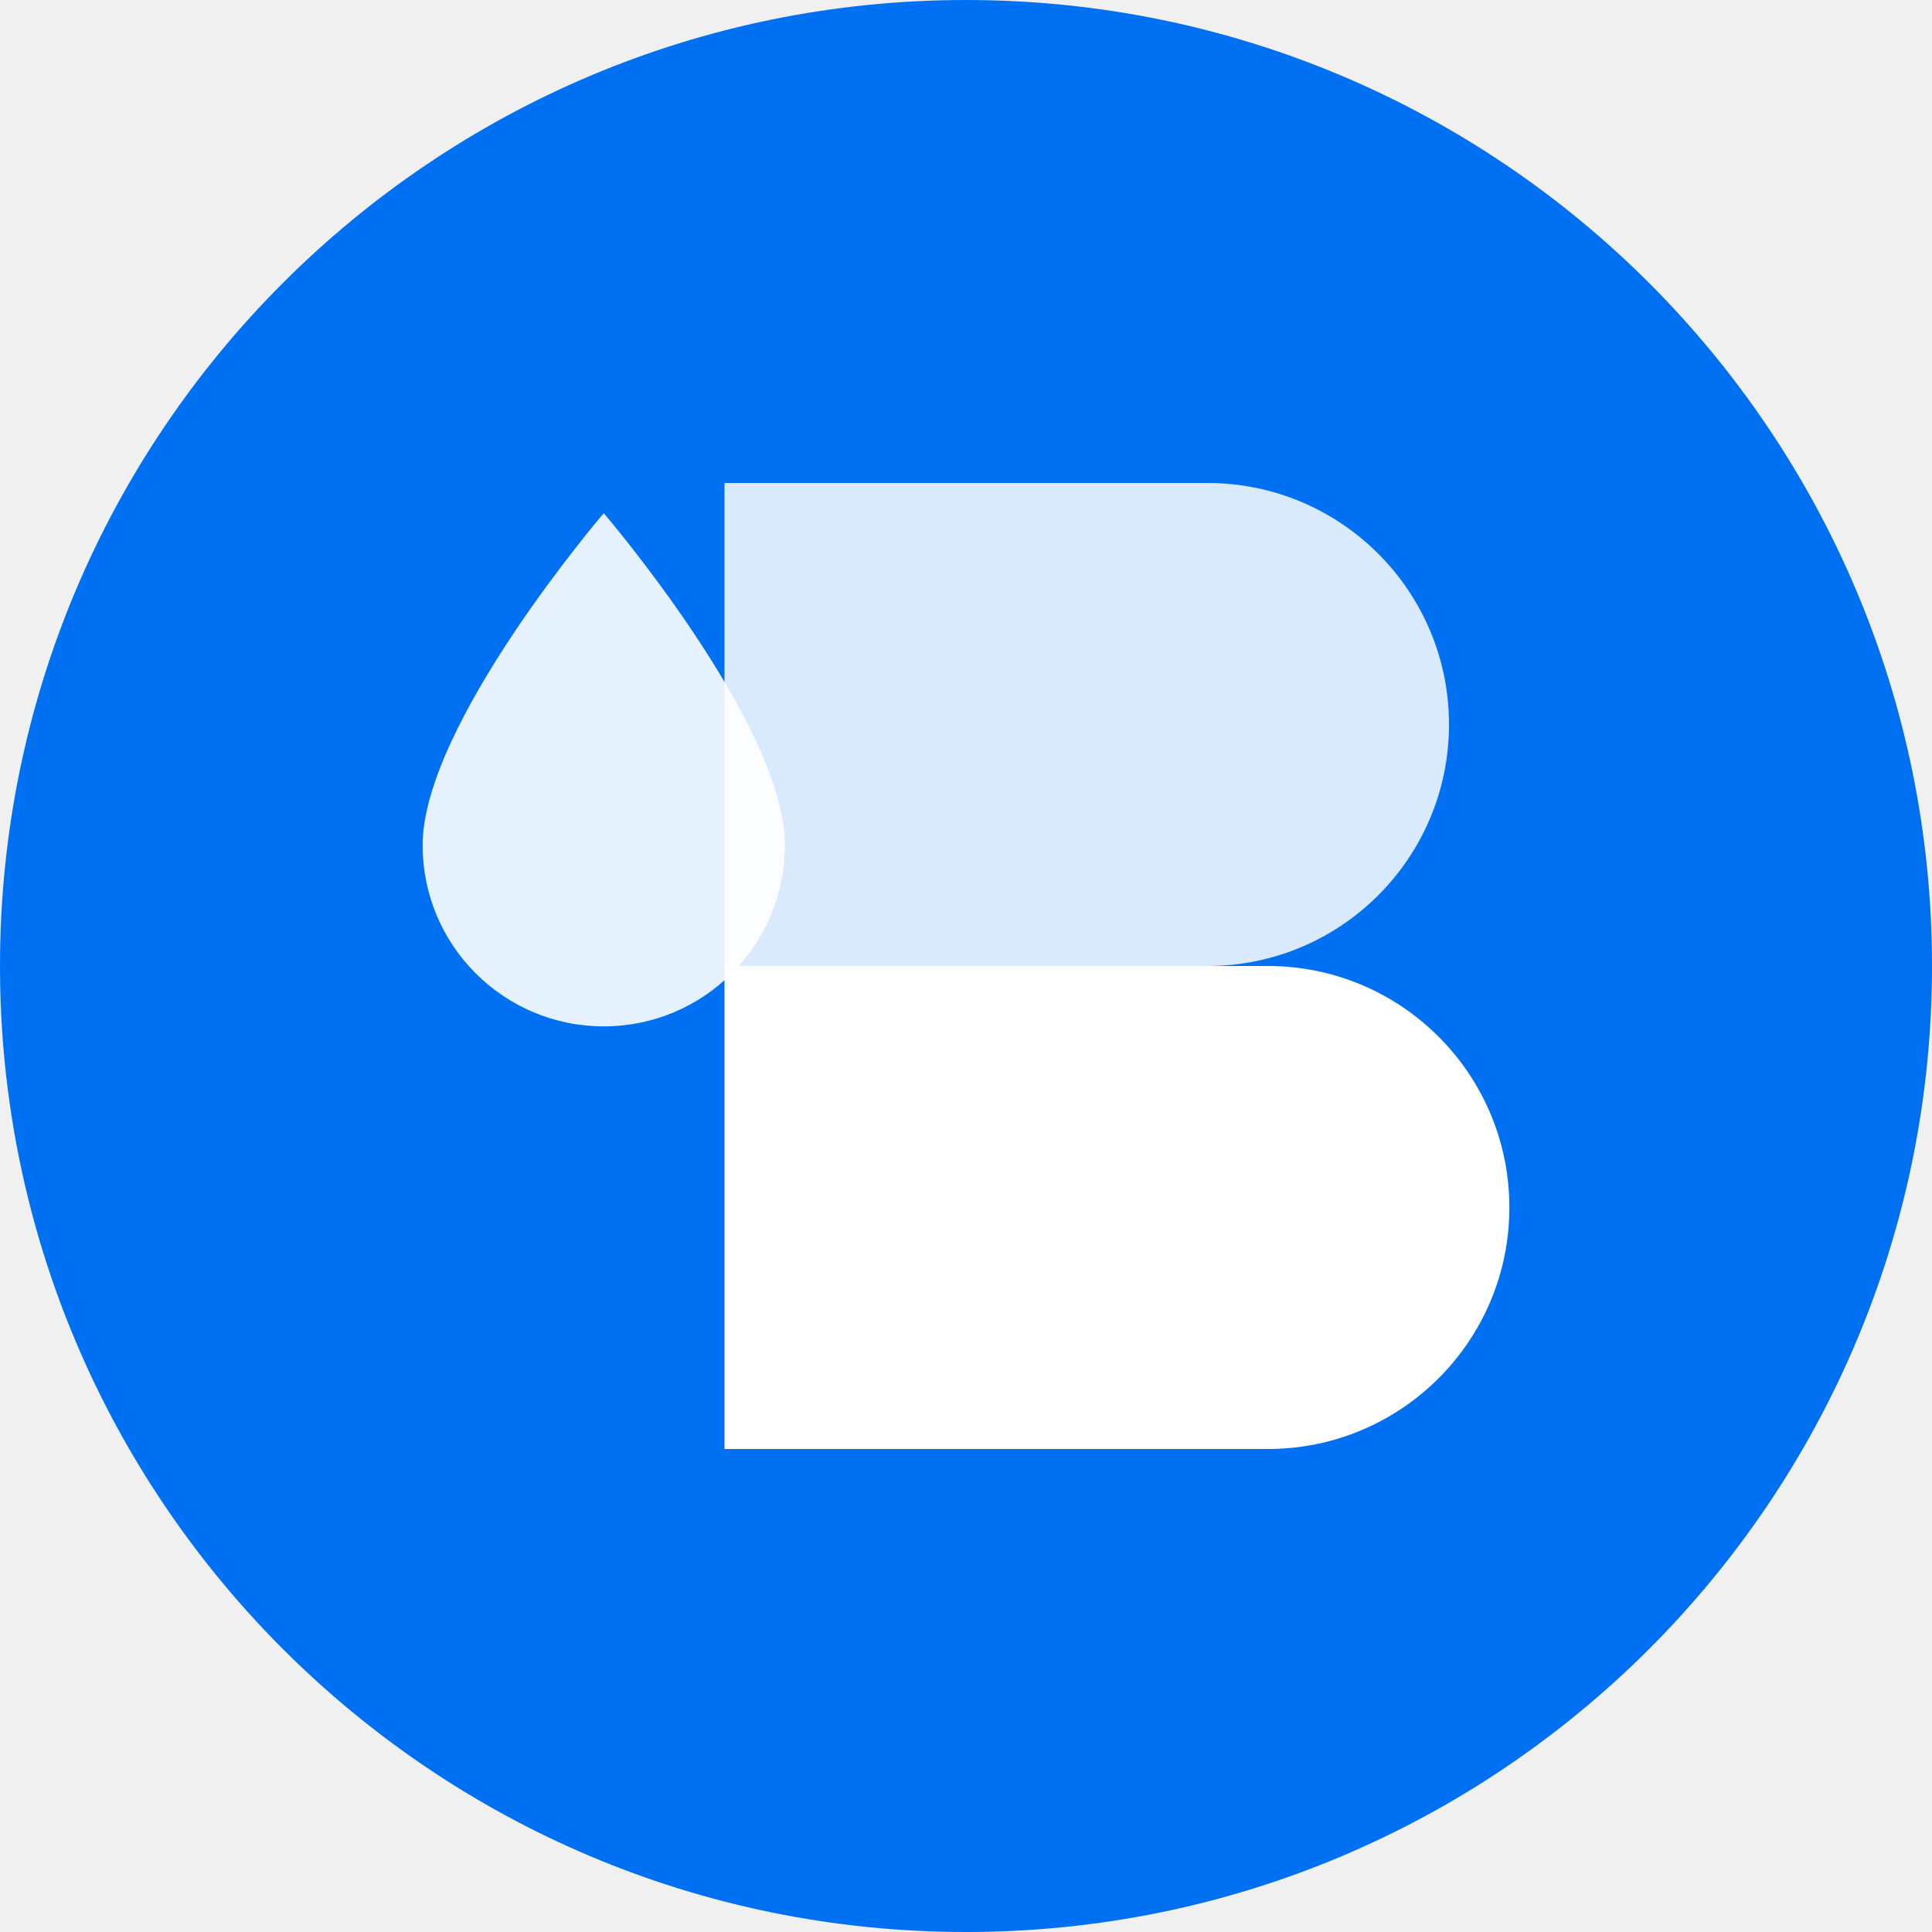
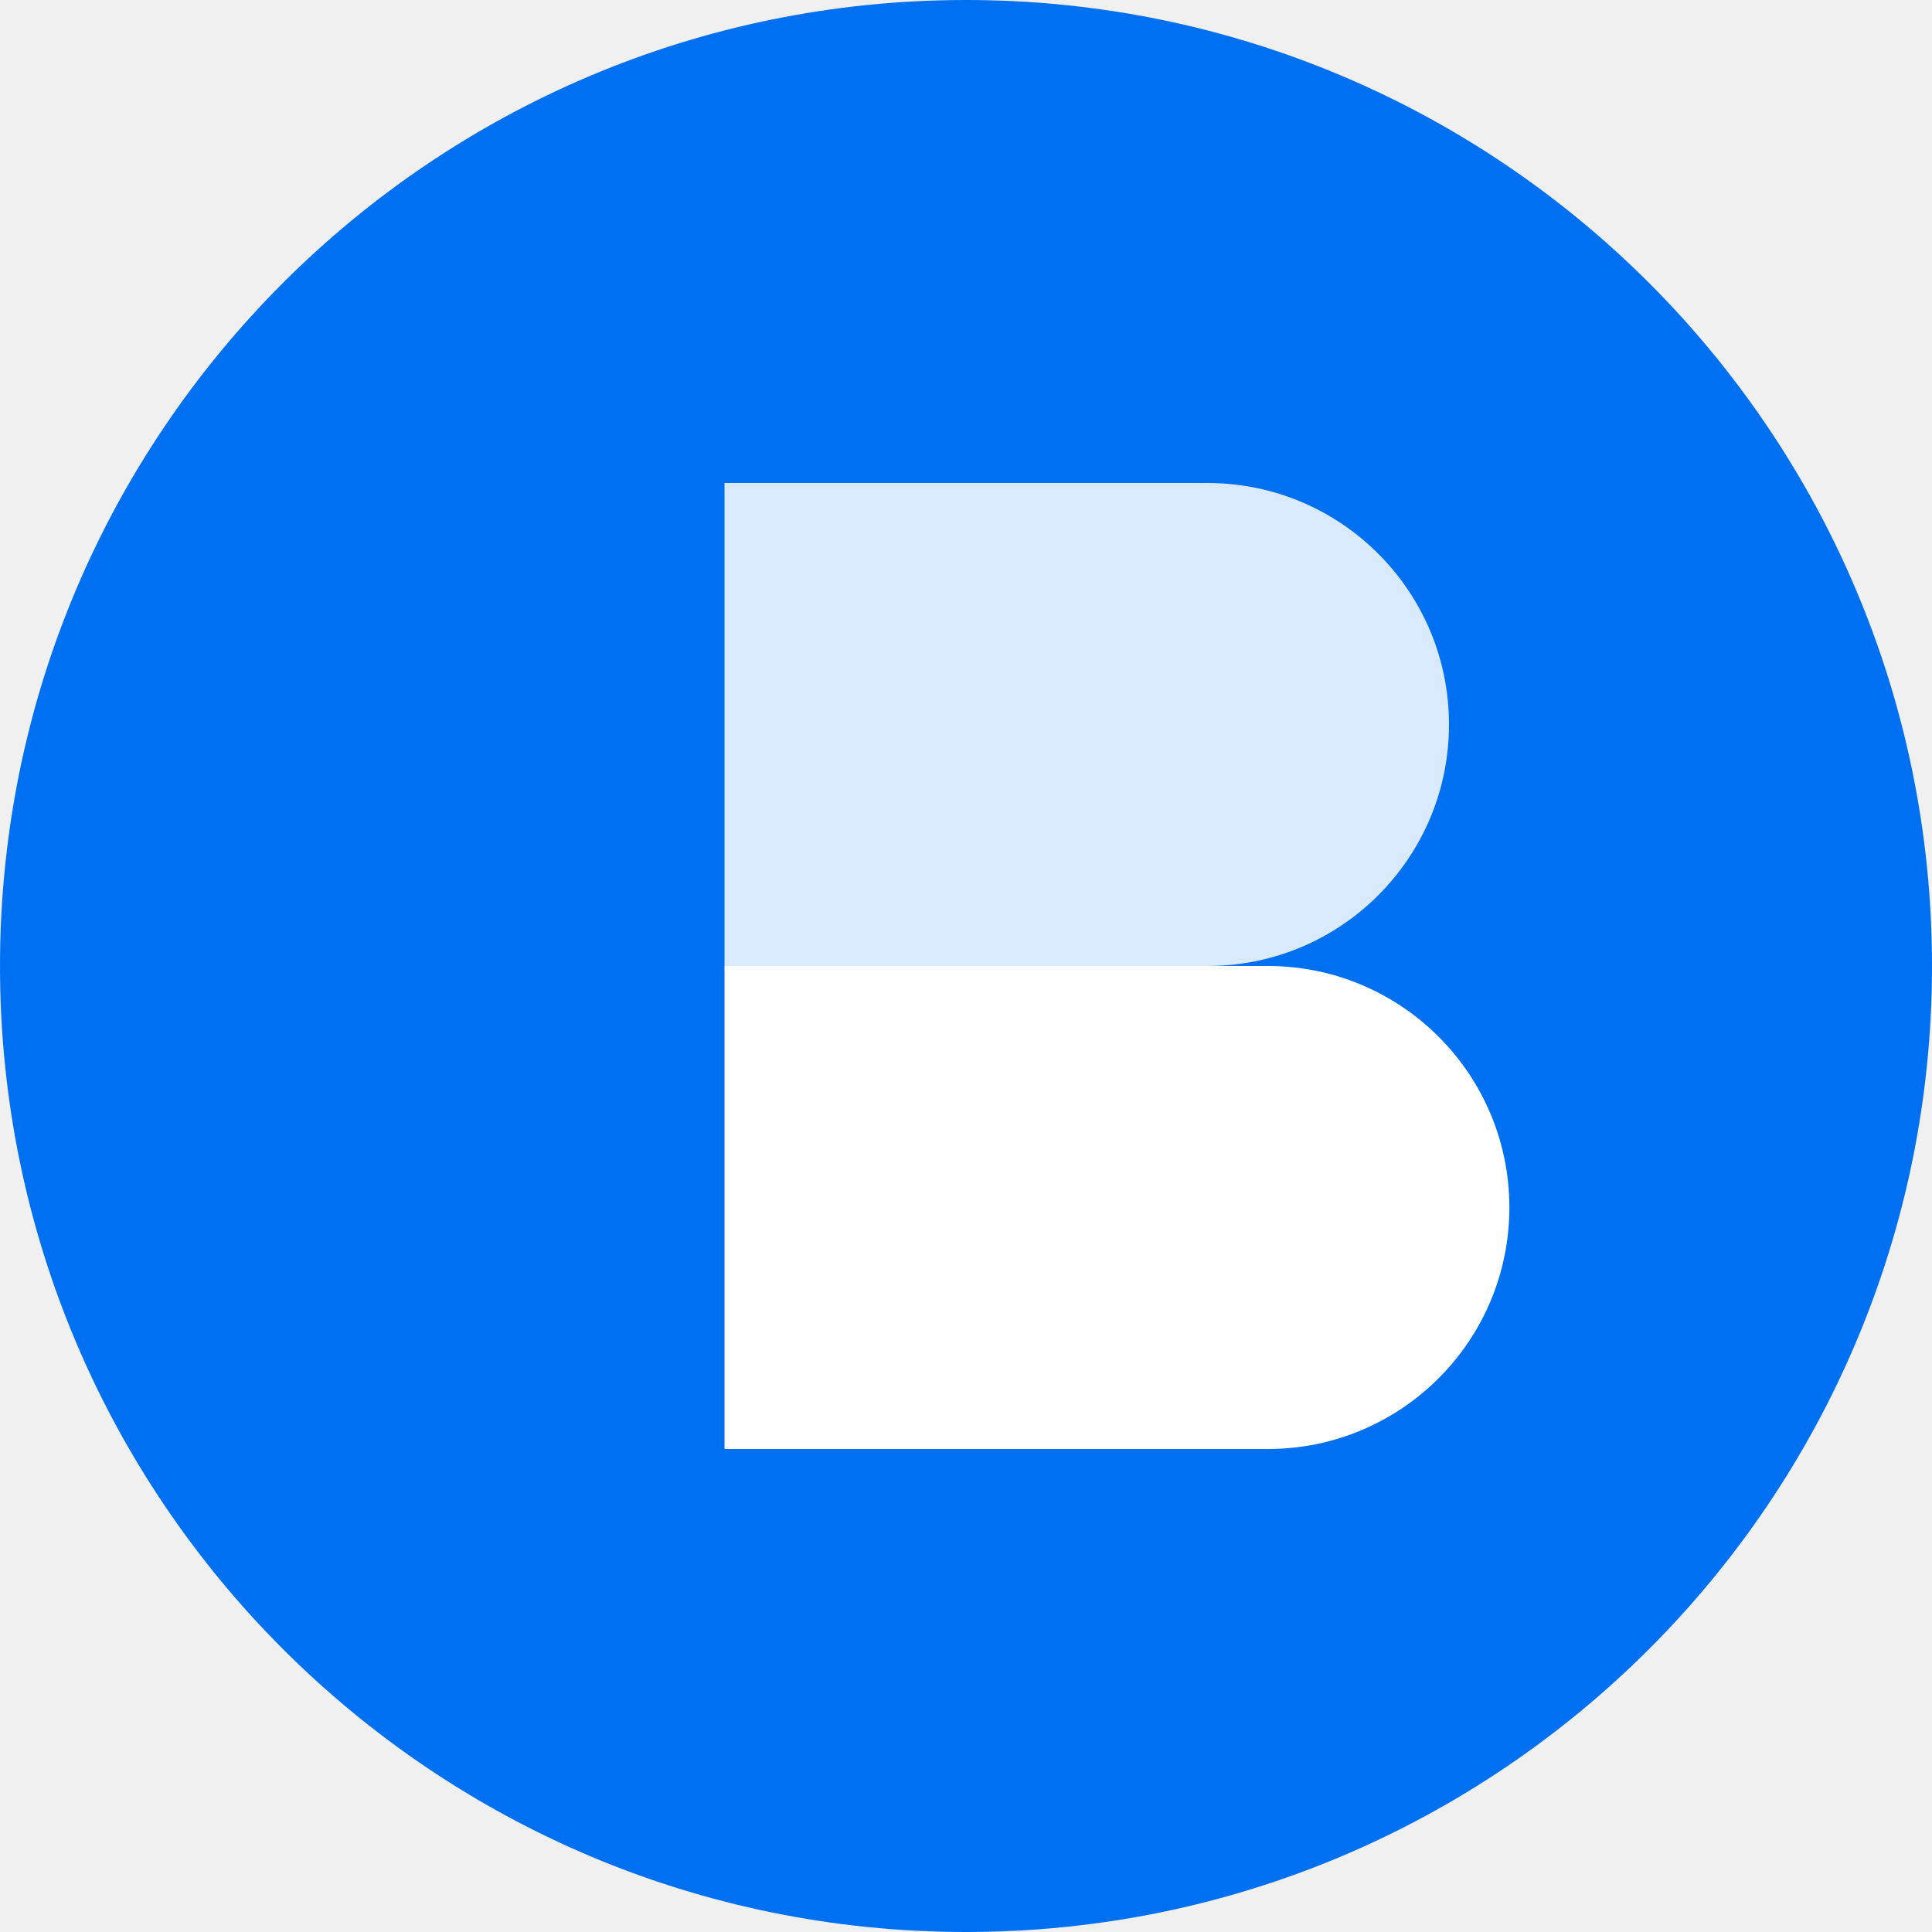
<svg xmlns="http://www.w3.org/2000/svg" width="64" height="64" viewBox="0 0 64 64" fill="none">
  <circle cx="32" cy="32" r="32" fill="#0070f3" />
  <path d="M24 16H40C44.418 16 48 19.582 48 24C48 28.418 44.418 32 40 32H24V16Z" fill="white" opacity="0.85" />
  <path d="M24 32H42C46.418 32 50 35.582 50 40C50 44.418 46.418 48 42 48H24V32Z" fill="white" />
-   <path d="M20 17C20 17 14 24 14 28C14 31.314 16.686 34 20 34C23.314 34 26 31.314 26 28C26 24 20 17 20 17Z" fill="white" opacity="0.9" />
</svg>
